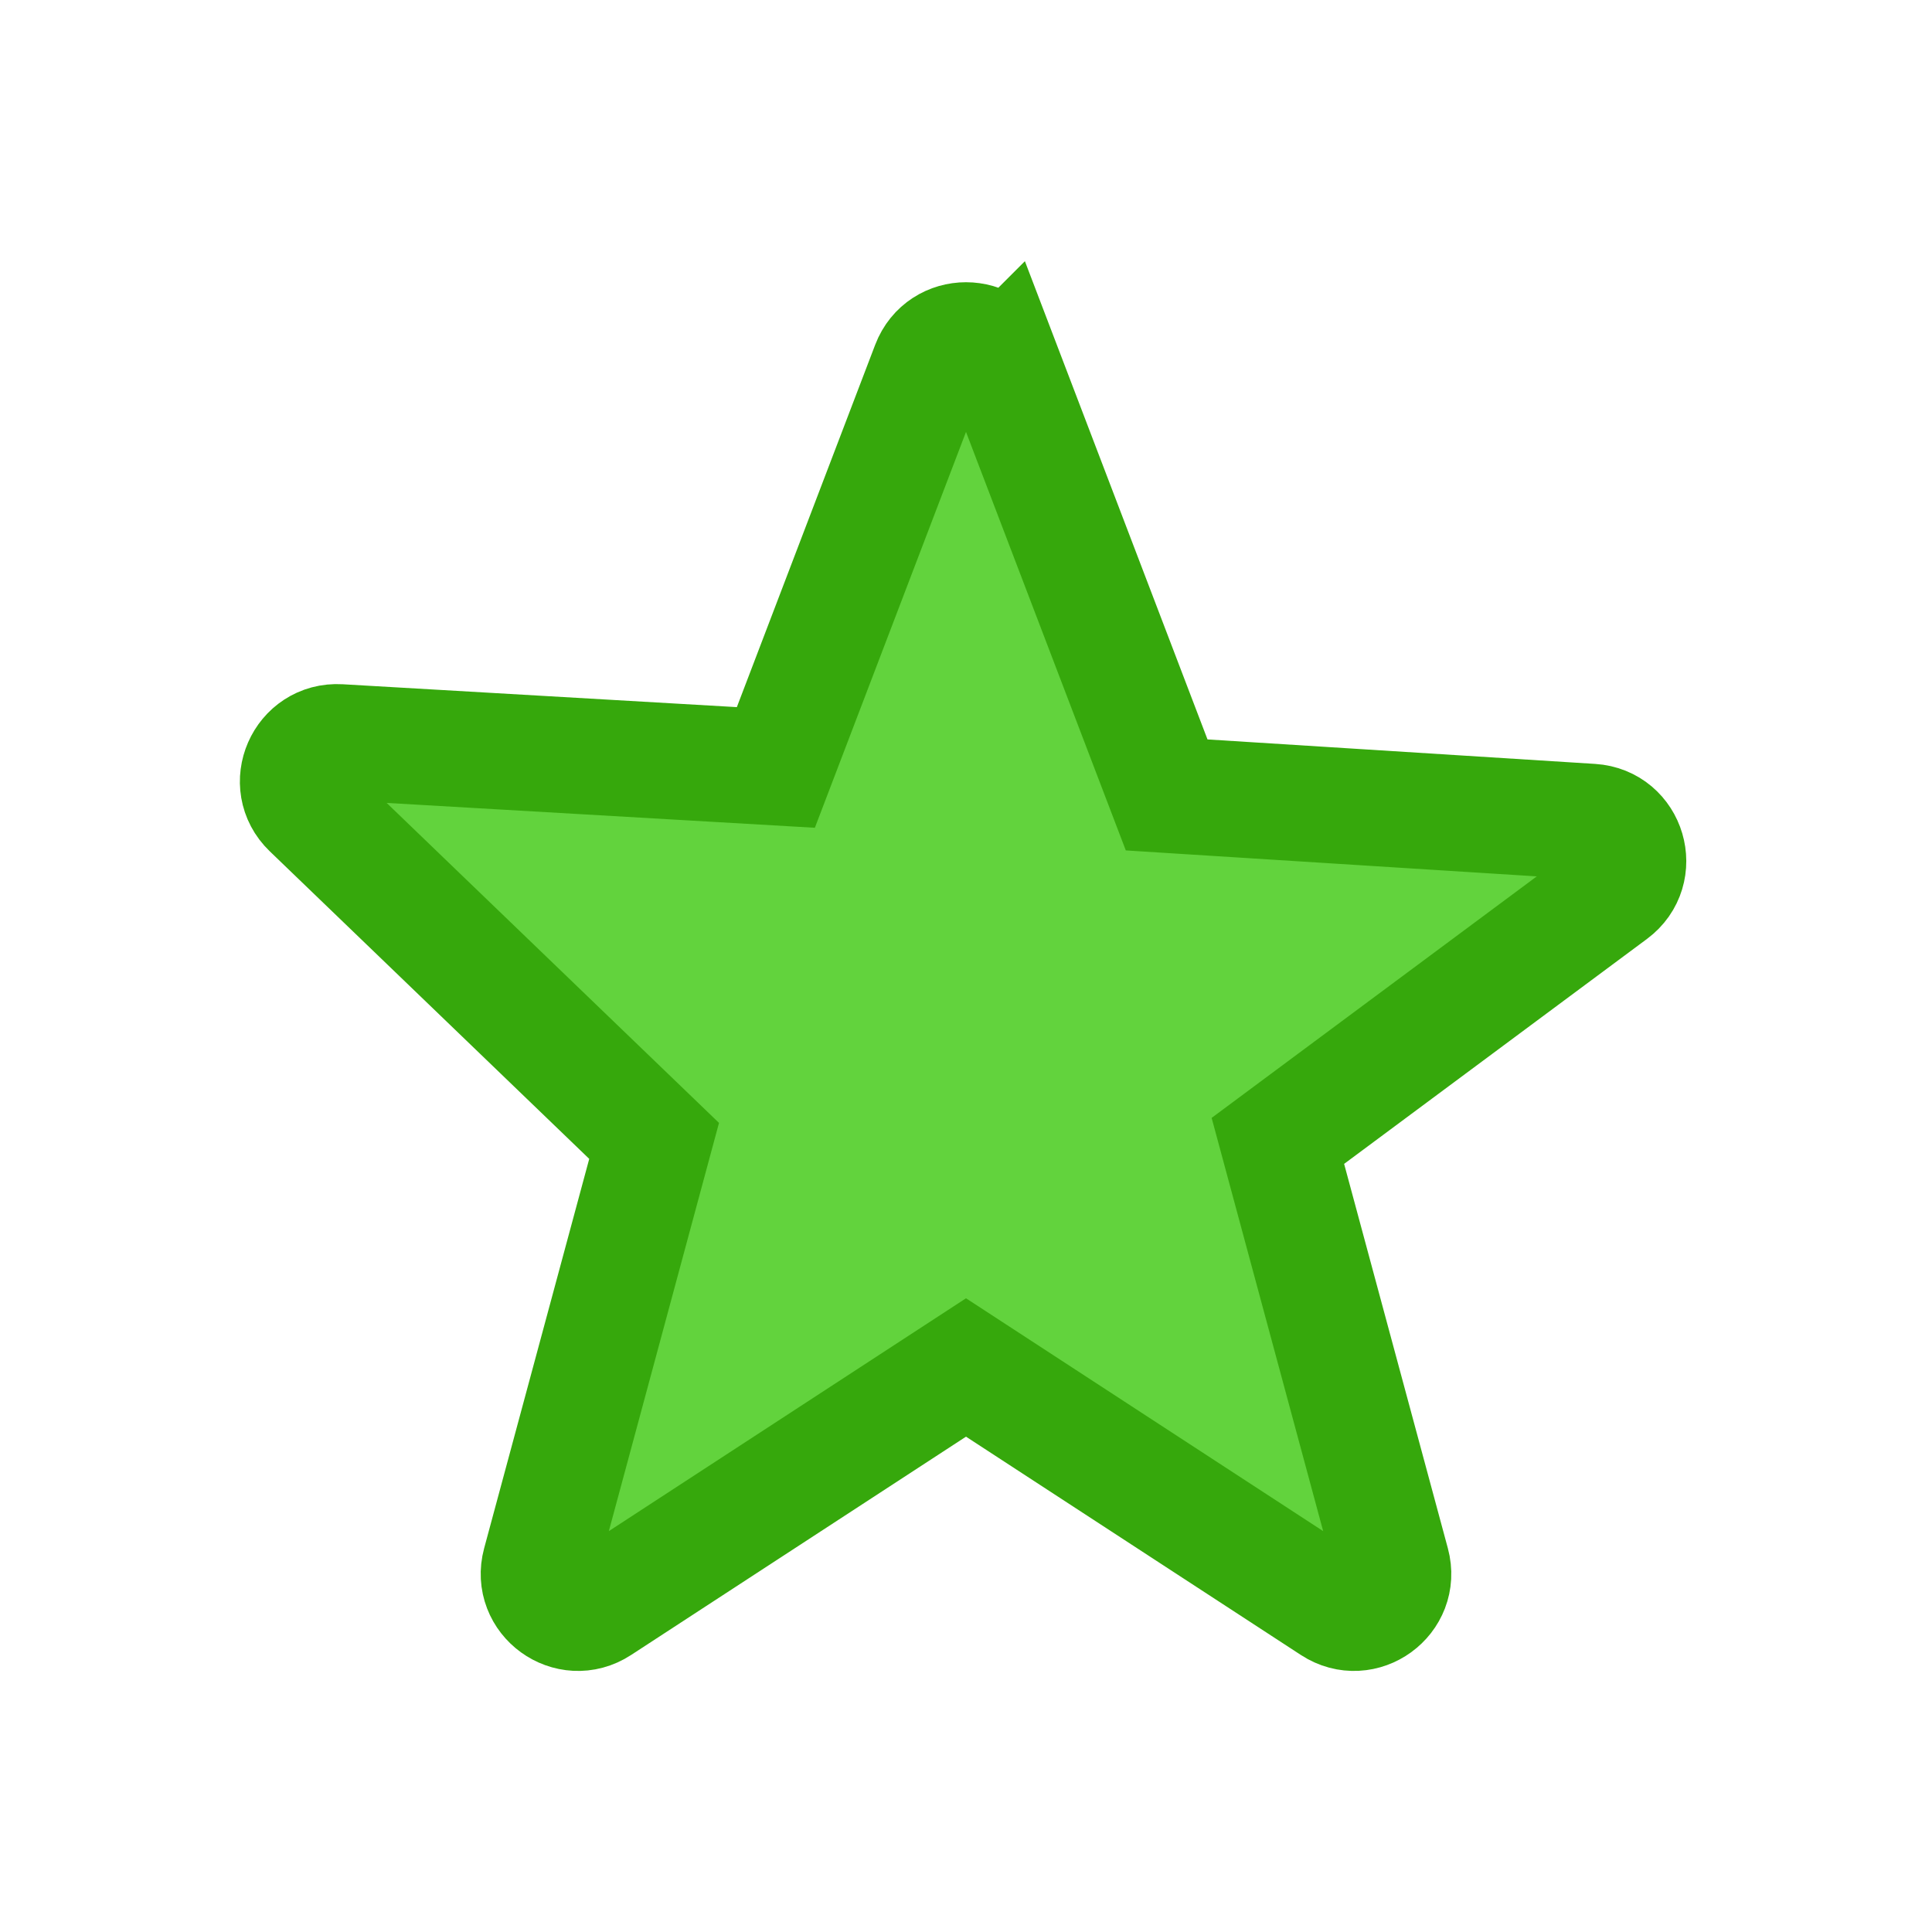
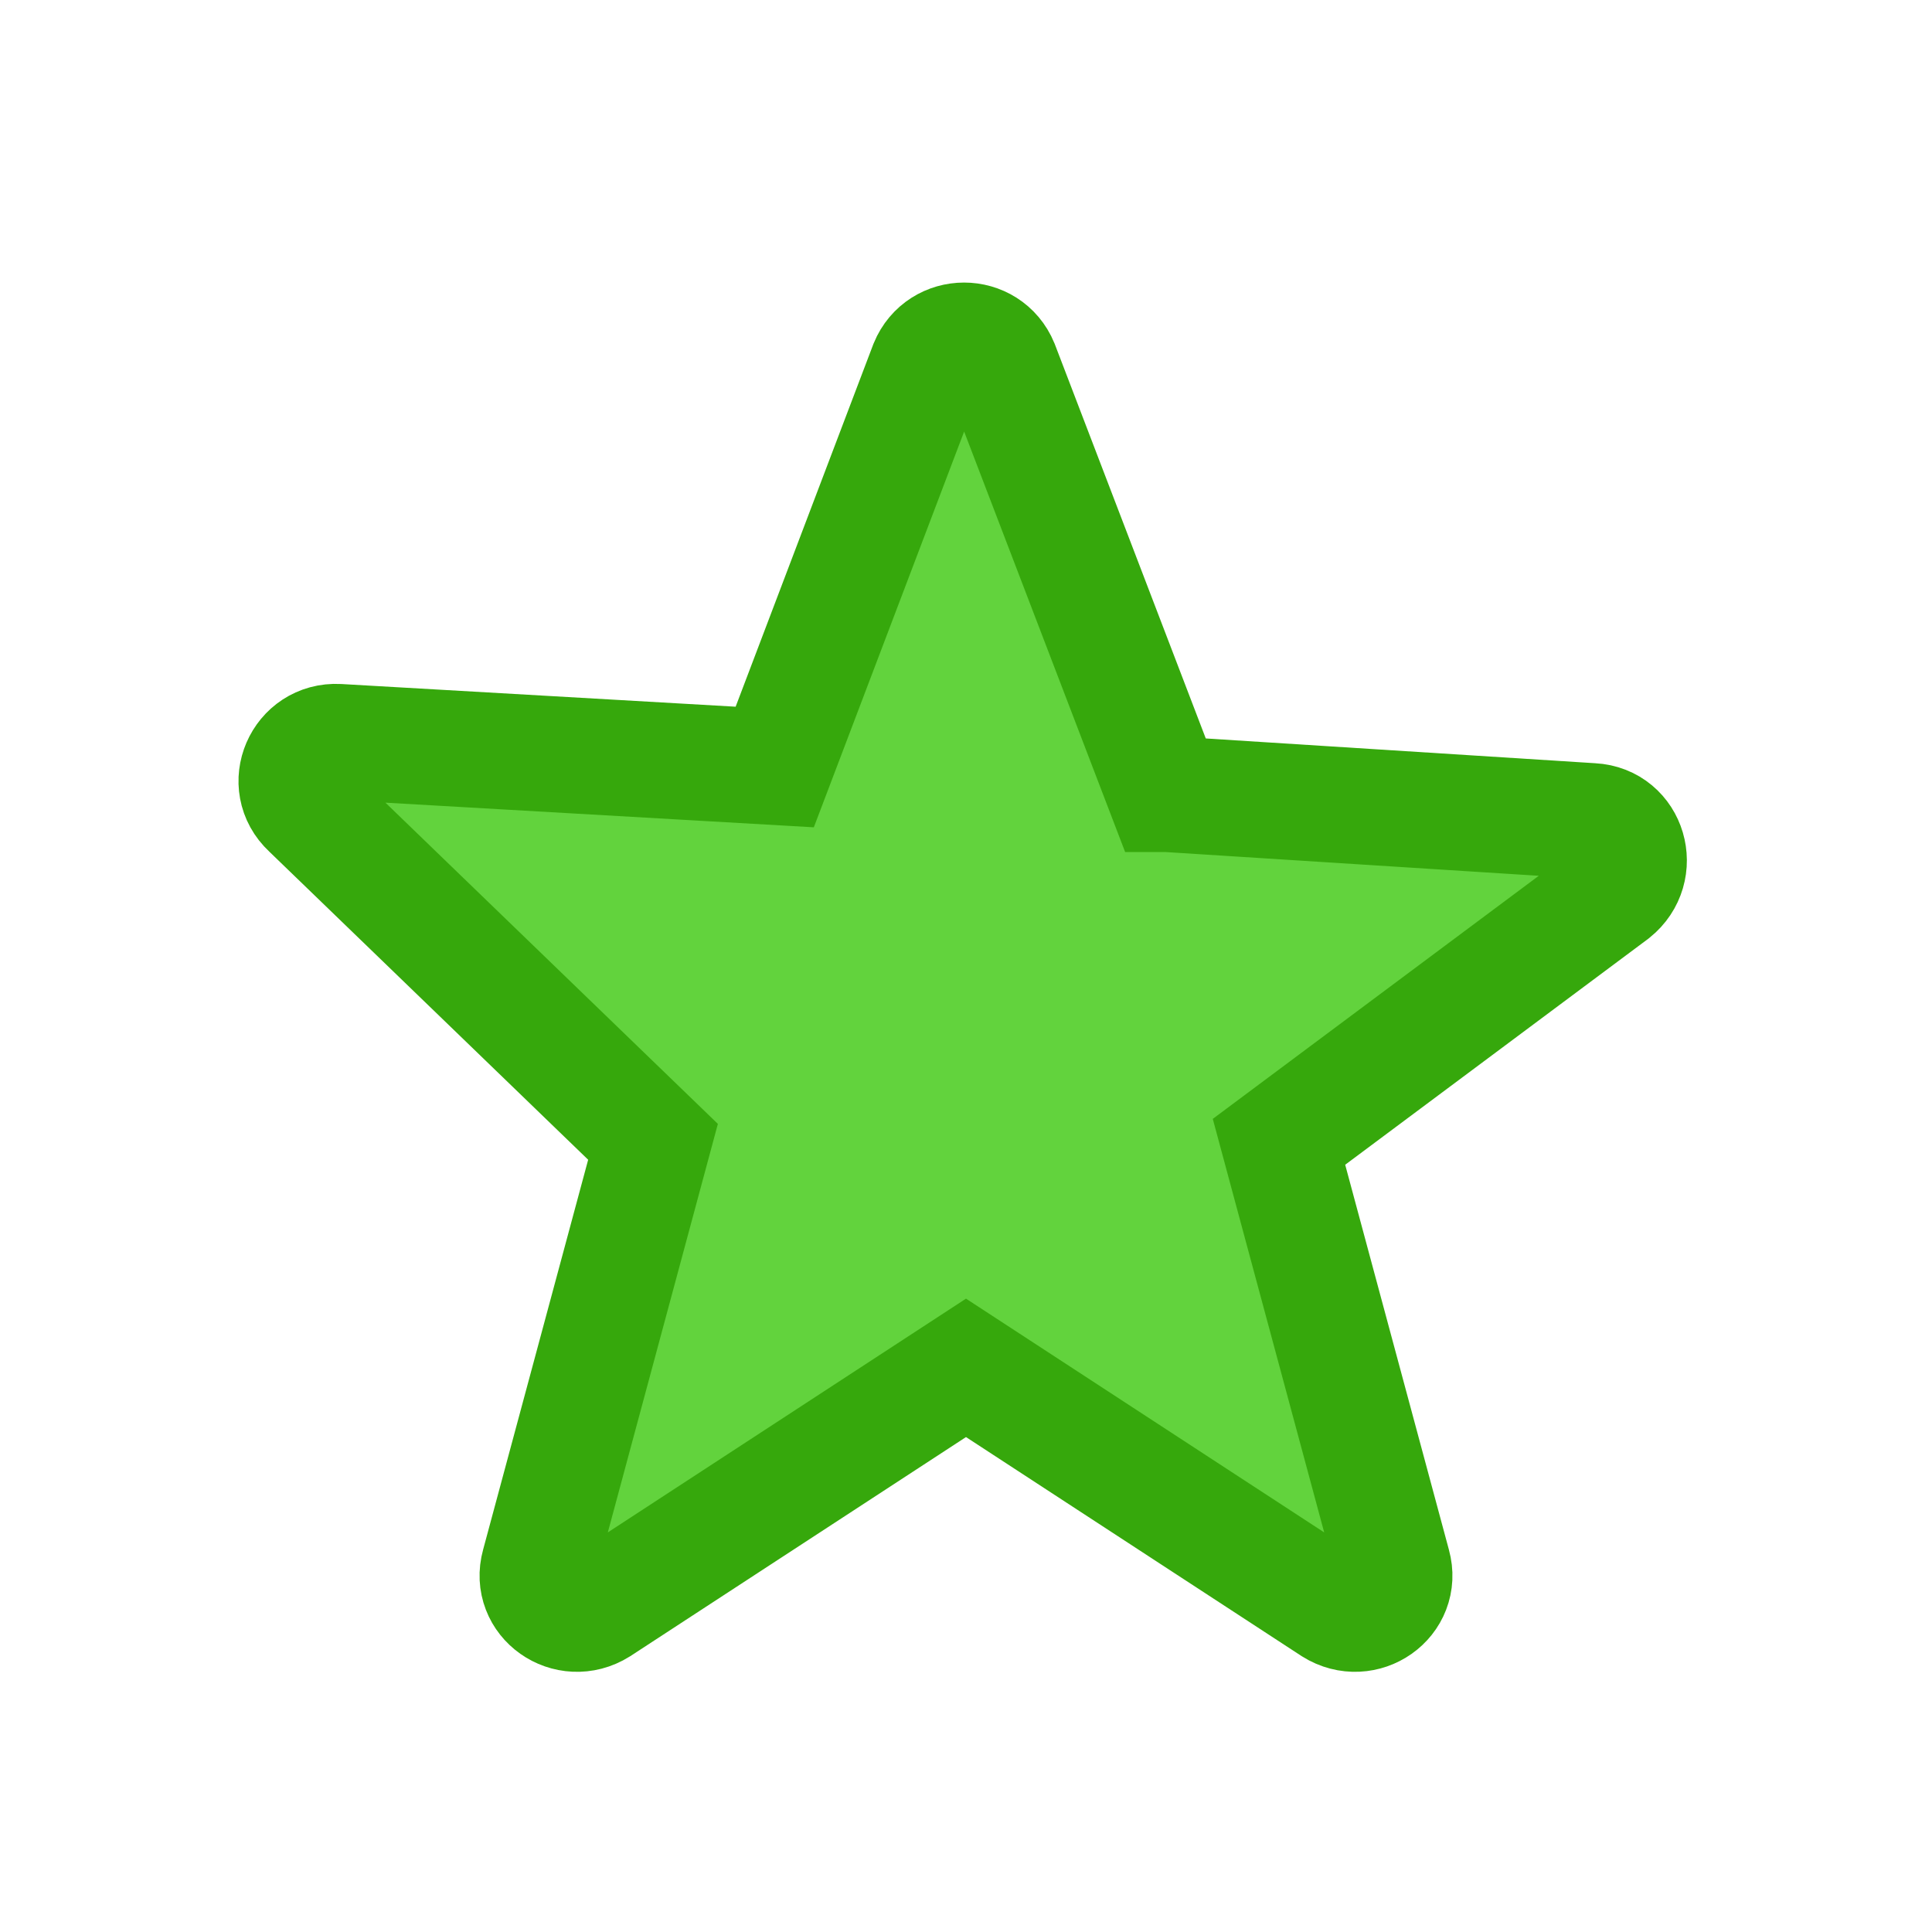
<svg xmlns="http://www.w3.org/2000/svg" id="Layer_1" viewBox="0 0 100 100">
-   <path d="M51.897,18.913l8.489,22.232,21.991,1.389c1.888.119,2.601,2.528,1.082,3.656l-17.316,12.862,5.902,21.87c.486,1.799-1.507,3.247-3.069,2.229l-18.976-12.371-18.976,12.371c-1.561,1.018-3.554-.43-3.069-2.229l5.902-21.87-17.814-17.151c-1.358-1.307-.356-3.598,1.526-3.489l22.589,1.311,7.945-20.809c.665-1.741,3.128-1.741,3.793,0Z" style="fill: #62d33d; stroke: #36a80c; stroke-miterlimit: 10; stroke-width: 6px;" />
+   <path d="M60.4,41.1l22,1.4c1.9.1,2.6,2.5,1.1,3.7l-17.3,12.9,5.9,21.9c.5,1.8-1.5,3.2-3.1,2.2l-19-12.4-19,12.4c-1.6,1-3.6-.4-3.1-2.2l5.9-21.9-17.8-17.2c-1.4-1.3-.4-3.6,1.5-3.5l22.6,1.3,7.9-20.8c.7-1.7,3.1-1.7,3.8,0l8.5,22.2Z" style="fill: #62d33d; stroke: #36a80c; stroke-miterlimit: 10; stroke-width: 6px;" />
</svg>
